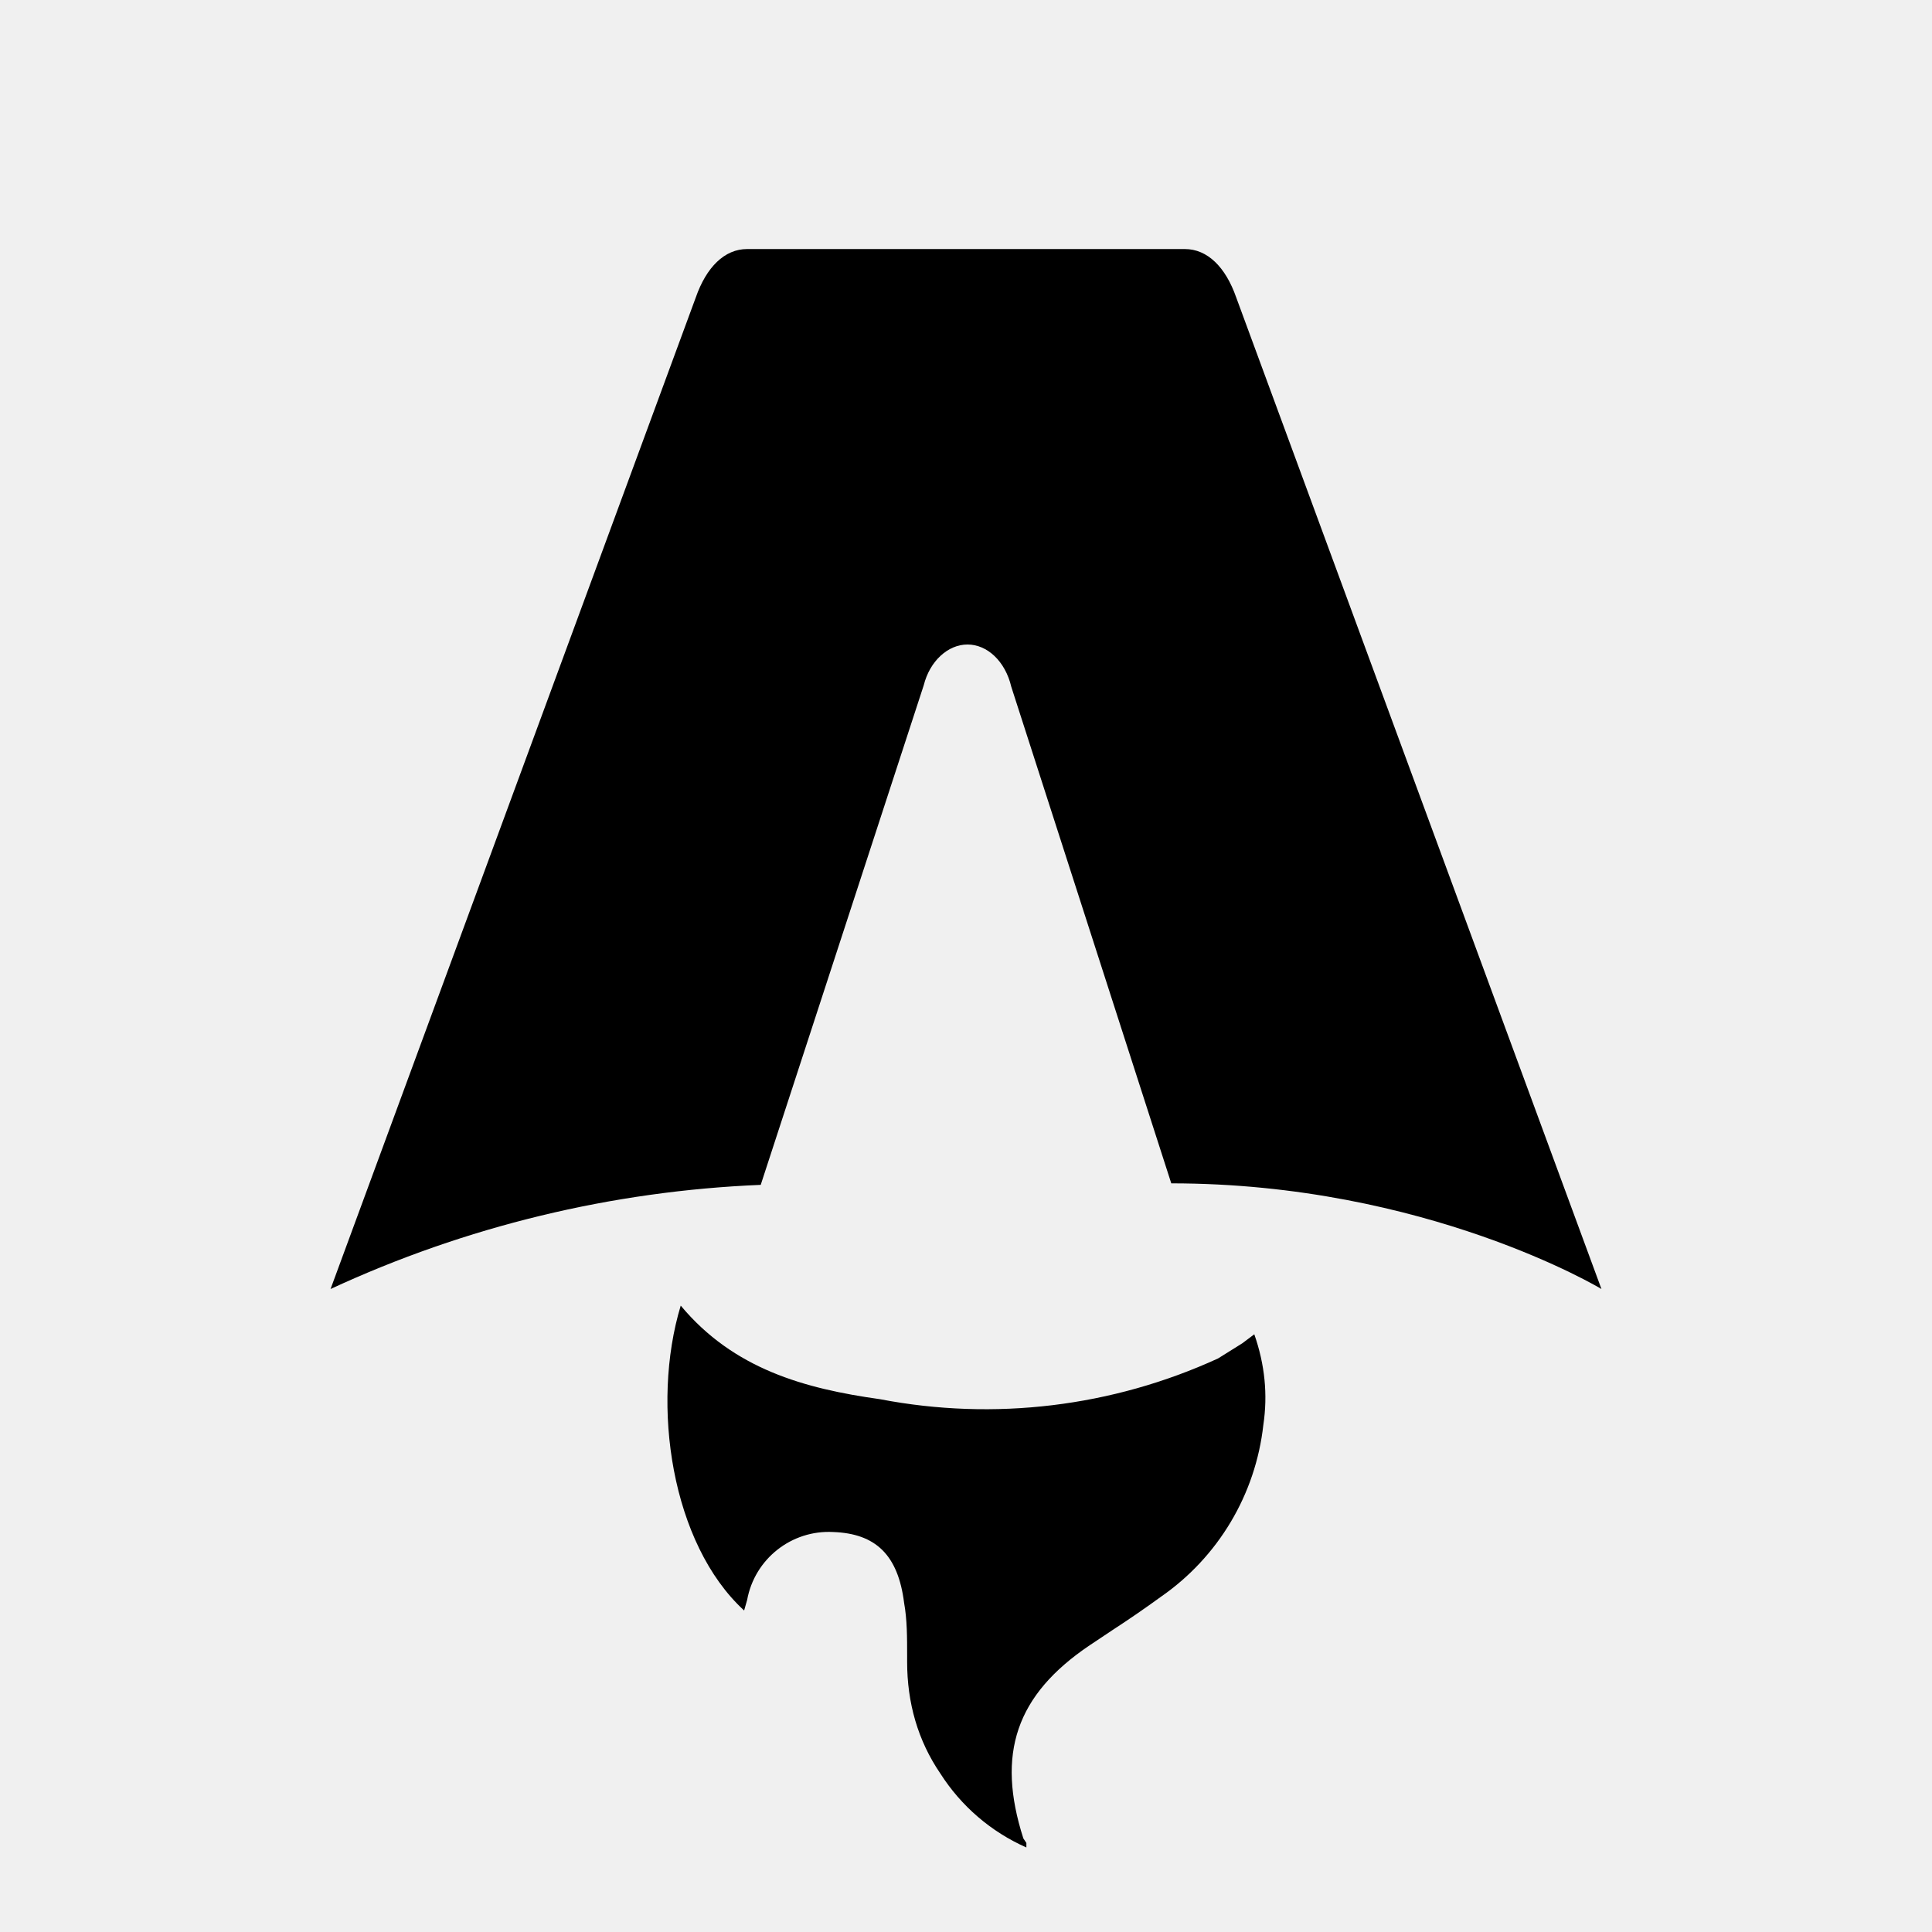
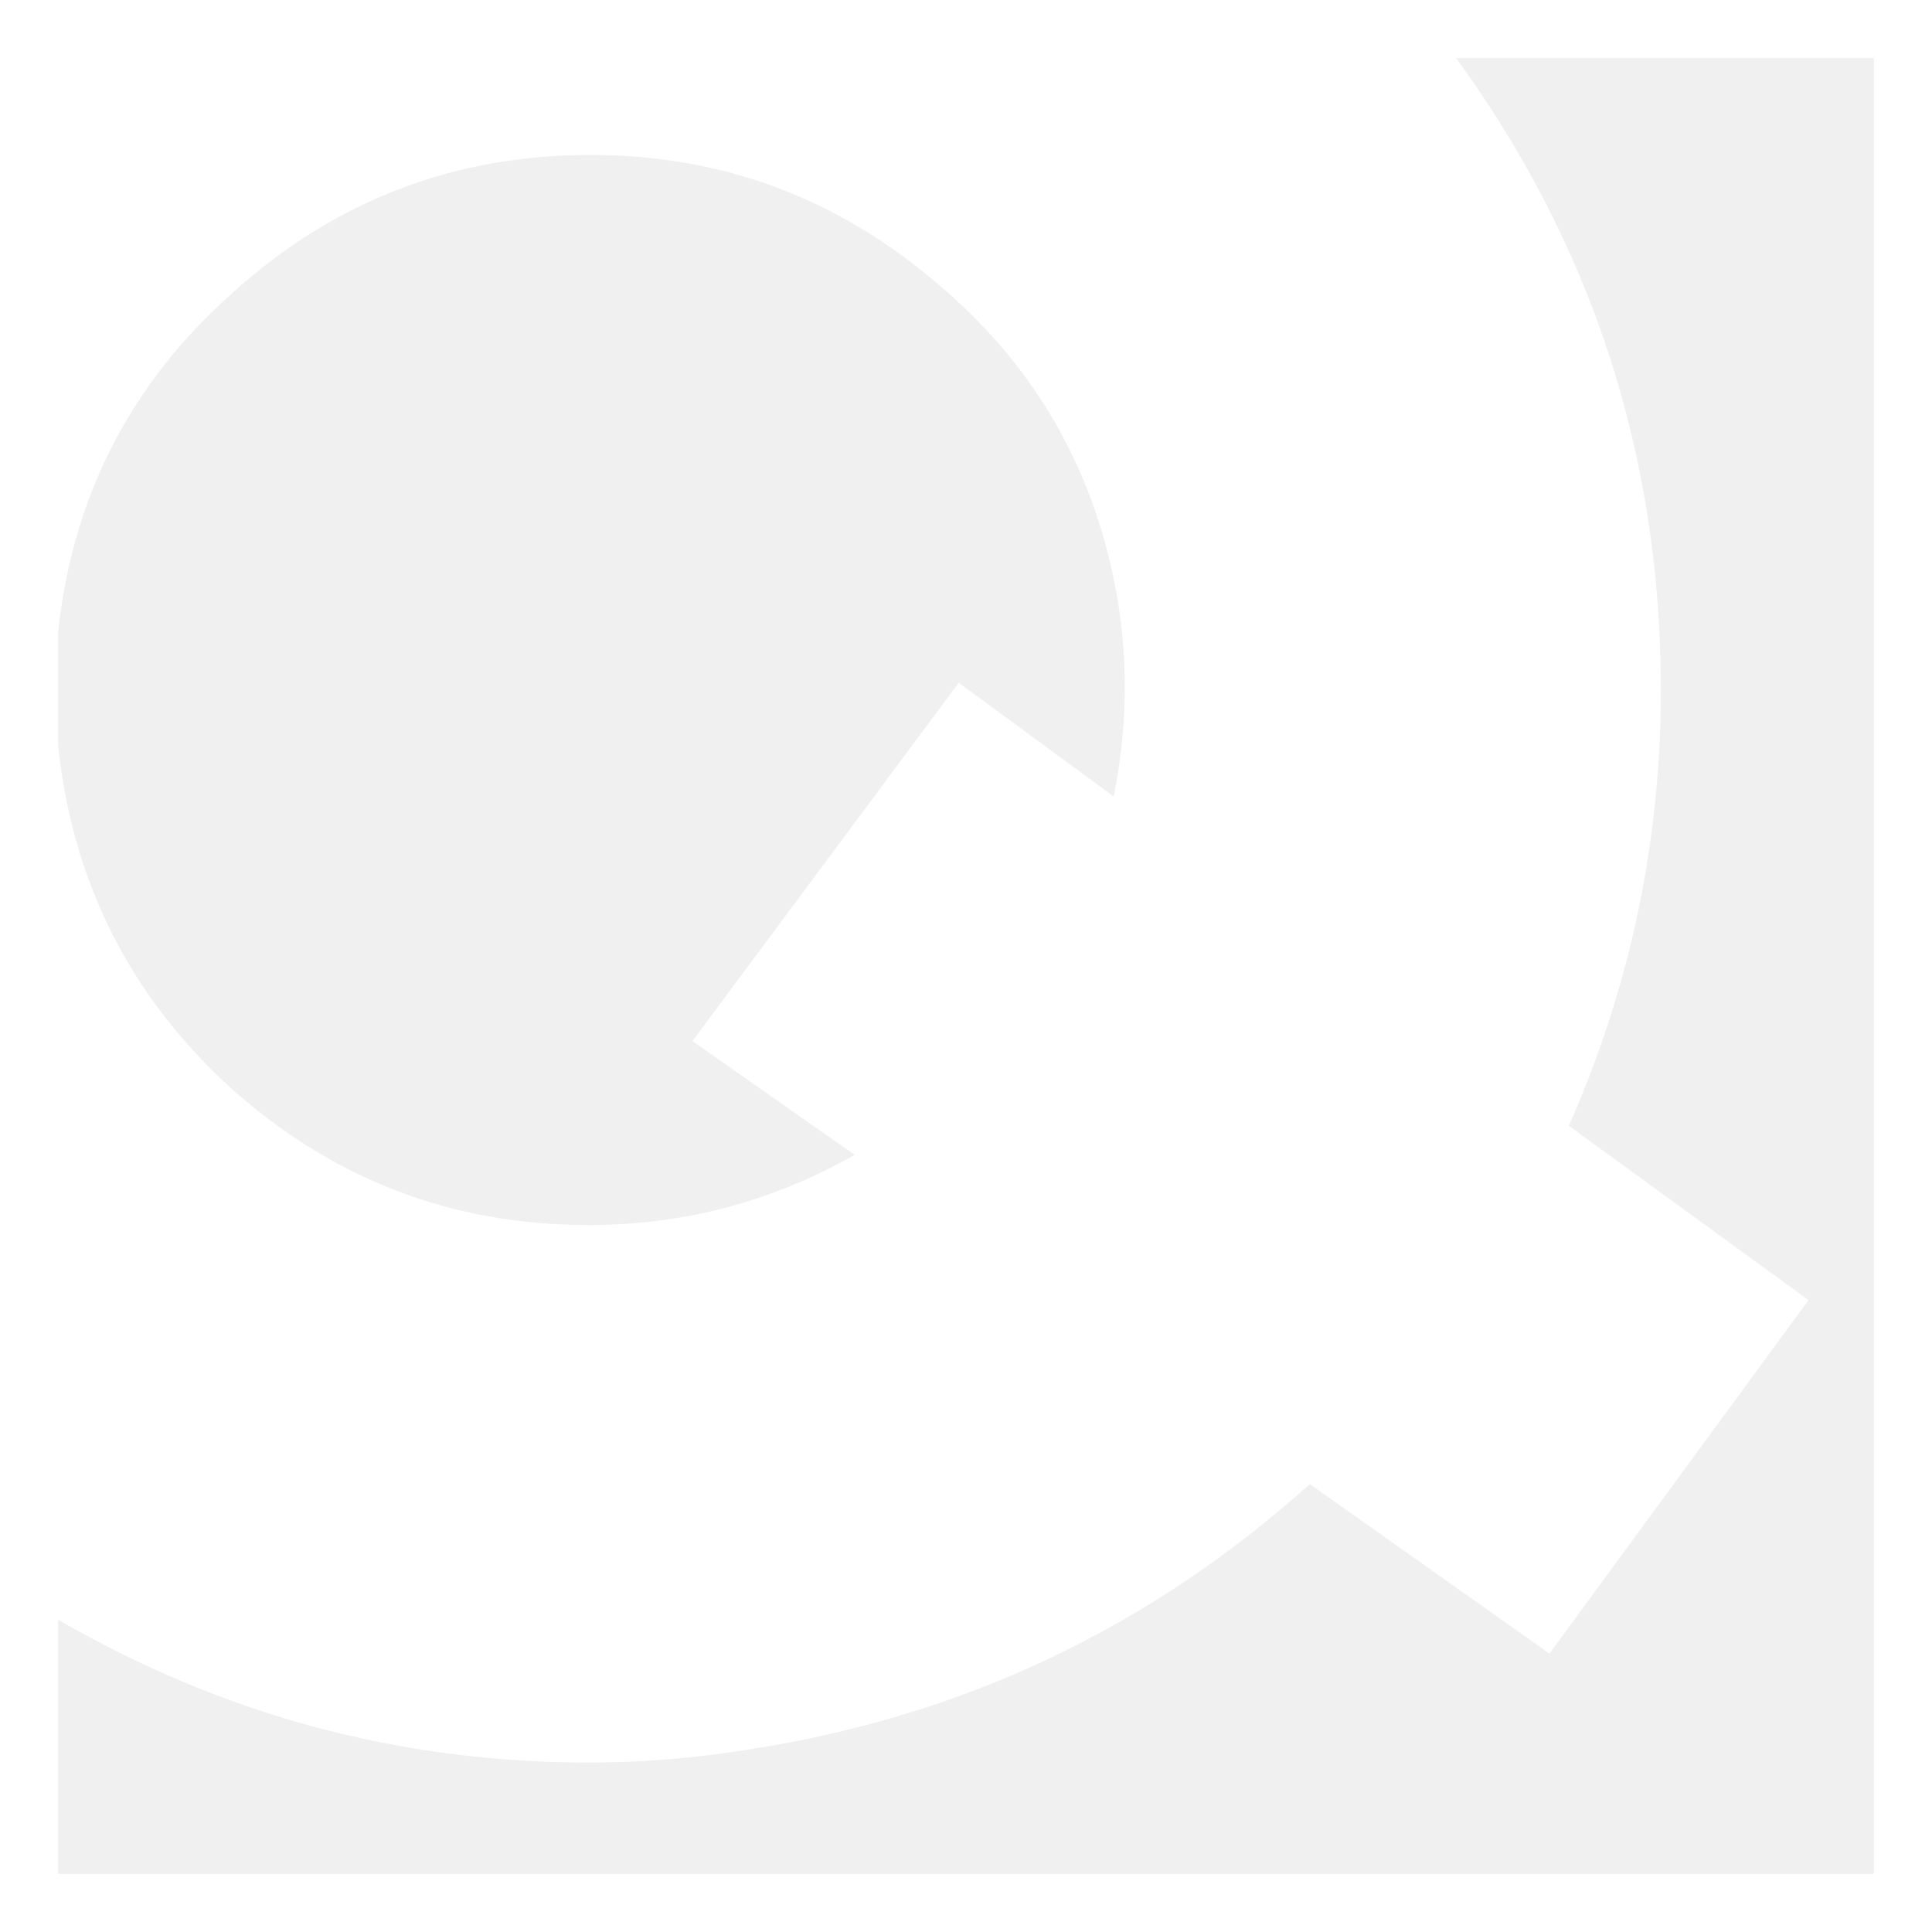
- <svg xmlns="http://www.w3.org/2000/svg" fill="none" viewBox="0 0 128 128">
-   <path d="M50.4 78.5a75.1 75.1 0 0 0-28.5 6.9l24.2-65.7c.7-2 1.9-3.2 3.4-3.2h29c1.5 0 2.7 1.2 3.4 3.2l24.2 65.7s-11.6-7-28.5-7L67 45.5c-.4-1.7-1.6-2.8-2.9-2.8-1.3 0-2.5 1.1-2.9 2.7L50.4 78.5Zm-1.1 28.2Zm-4.2-20.2c-2 6.6-.6 15.8 4.2 20.2a17.5 17.5 0 0 1 .2-.7 5.5 5.5 0 0 1 5.7-4.5c2.8.1 4.3 1.5 4.7 4.7.2 1.1.2 2.3.2 3.5v.4c0 2.7.7 5.2 2.2 7.4a13 13 0 0 0 5.7 4.9v-.3l-.2-.3c-1.8-5.6-.5-9.5 4.4-12.8l1.5-1a73 73 0 0 0 3.2-2.2 16 16 0 0 0 6.8-11.4c.3-2 .1-4-.6-6l-.8.6-1.6 1a37 37 0 0 1-22.4 2.7c-5-.7-9.7-2-13.2-6.2Z" />
-   <style>
-         path { fill: #000; }
-         @media (prefers-color-scheme: dark) {
-             path { fill: #FFF; }
-         }
-     </style>
+ <svg xmlns="http://www.w3.org/2000/svg" width="85.505mm" height="85.505mm" viewBox="0 0 85.505 85.505" version="1.1" id="svg1">
+   <defs id="defs1" />
+   <g id="layer1" transform="translate(-36.98896,-46.77158)">
+     <path fill="currentColor" d="m 293.017,329.99 h -153.216 v -153.216 h 153.216 z m -4.608,-4.608 v -144 h -144 v 144 z m -5.184,-45.504 -20.544,28.032 -19.008,-13.44 q -18.816,16.896 -43.776,20.928 -6.72,1.152 -13.44,1.152 -22.464,0 -42.048,-11.328 v -69.312 q 1.728,16.32 13.824,27.264 12.096,10.752 28.224,10.752 11.328,0 21.12,-5.568 l -12.864,-9.024 21.12,-28.416 12.288,9.024 q 1.536,-7.68 0.384,-15.168 -2.496,-15.552 -14.4,-25.536 -11.904,-10.176 -27.456,-10.176 -16.32,0 -28.416,10.944 -12.096,10.752 -13.824,26.88 v -45.888 h 110.592 q 16.512,22.464 16.512,50.496 0,18.048 -7.296,34.56 z" id="favicon" style="color:#fff;font-size:192px;font-family:Comet;-inkscape-font-specification:'Comet, Normal';white-space:pre" transform="matrix(0.5580711,0,0,0.5580711,-41.02981,-51.8811)" aria-label="favicon" />
+   </g>
</svg>
